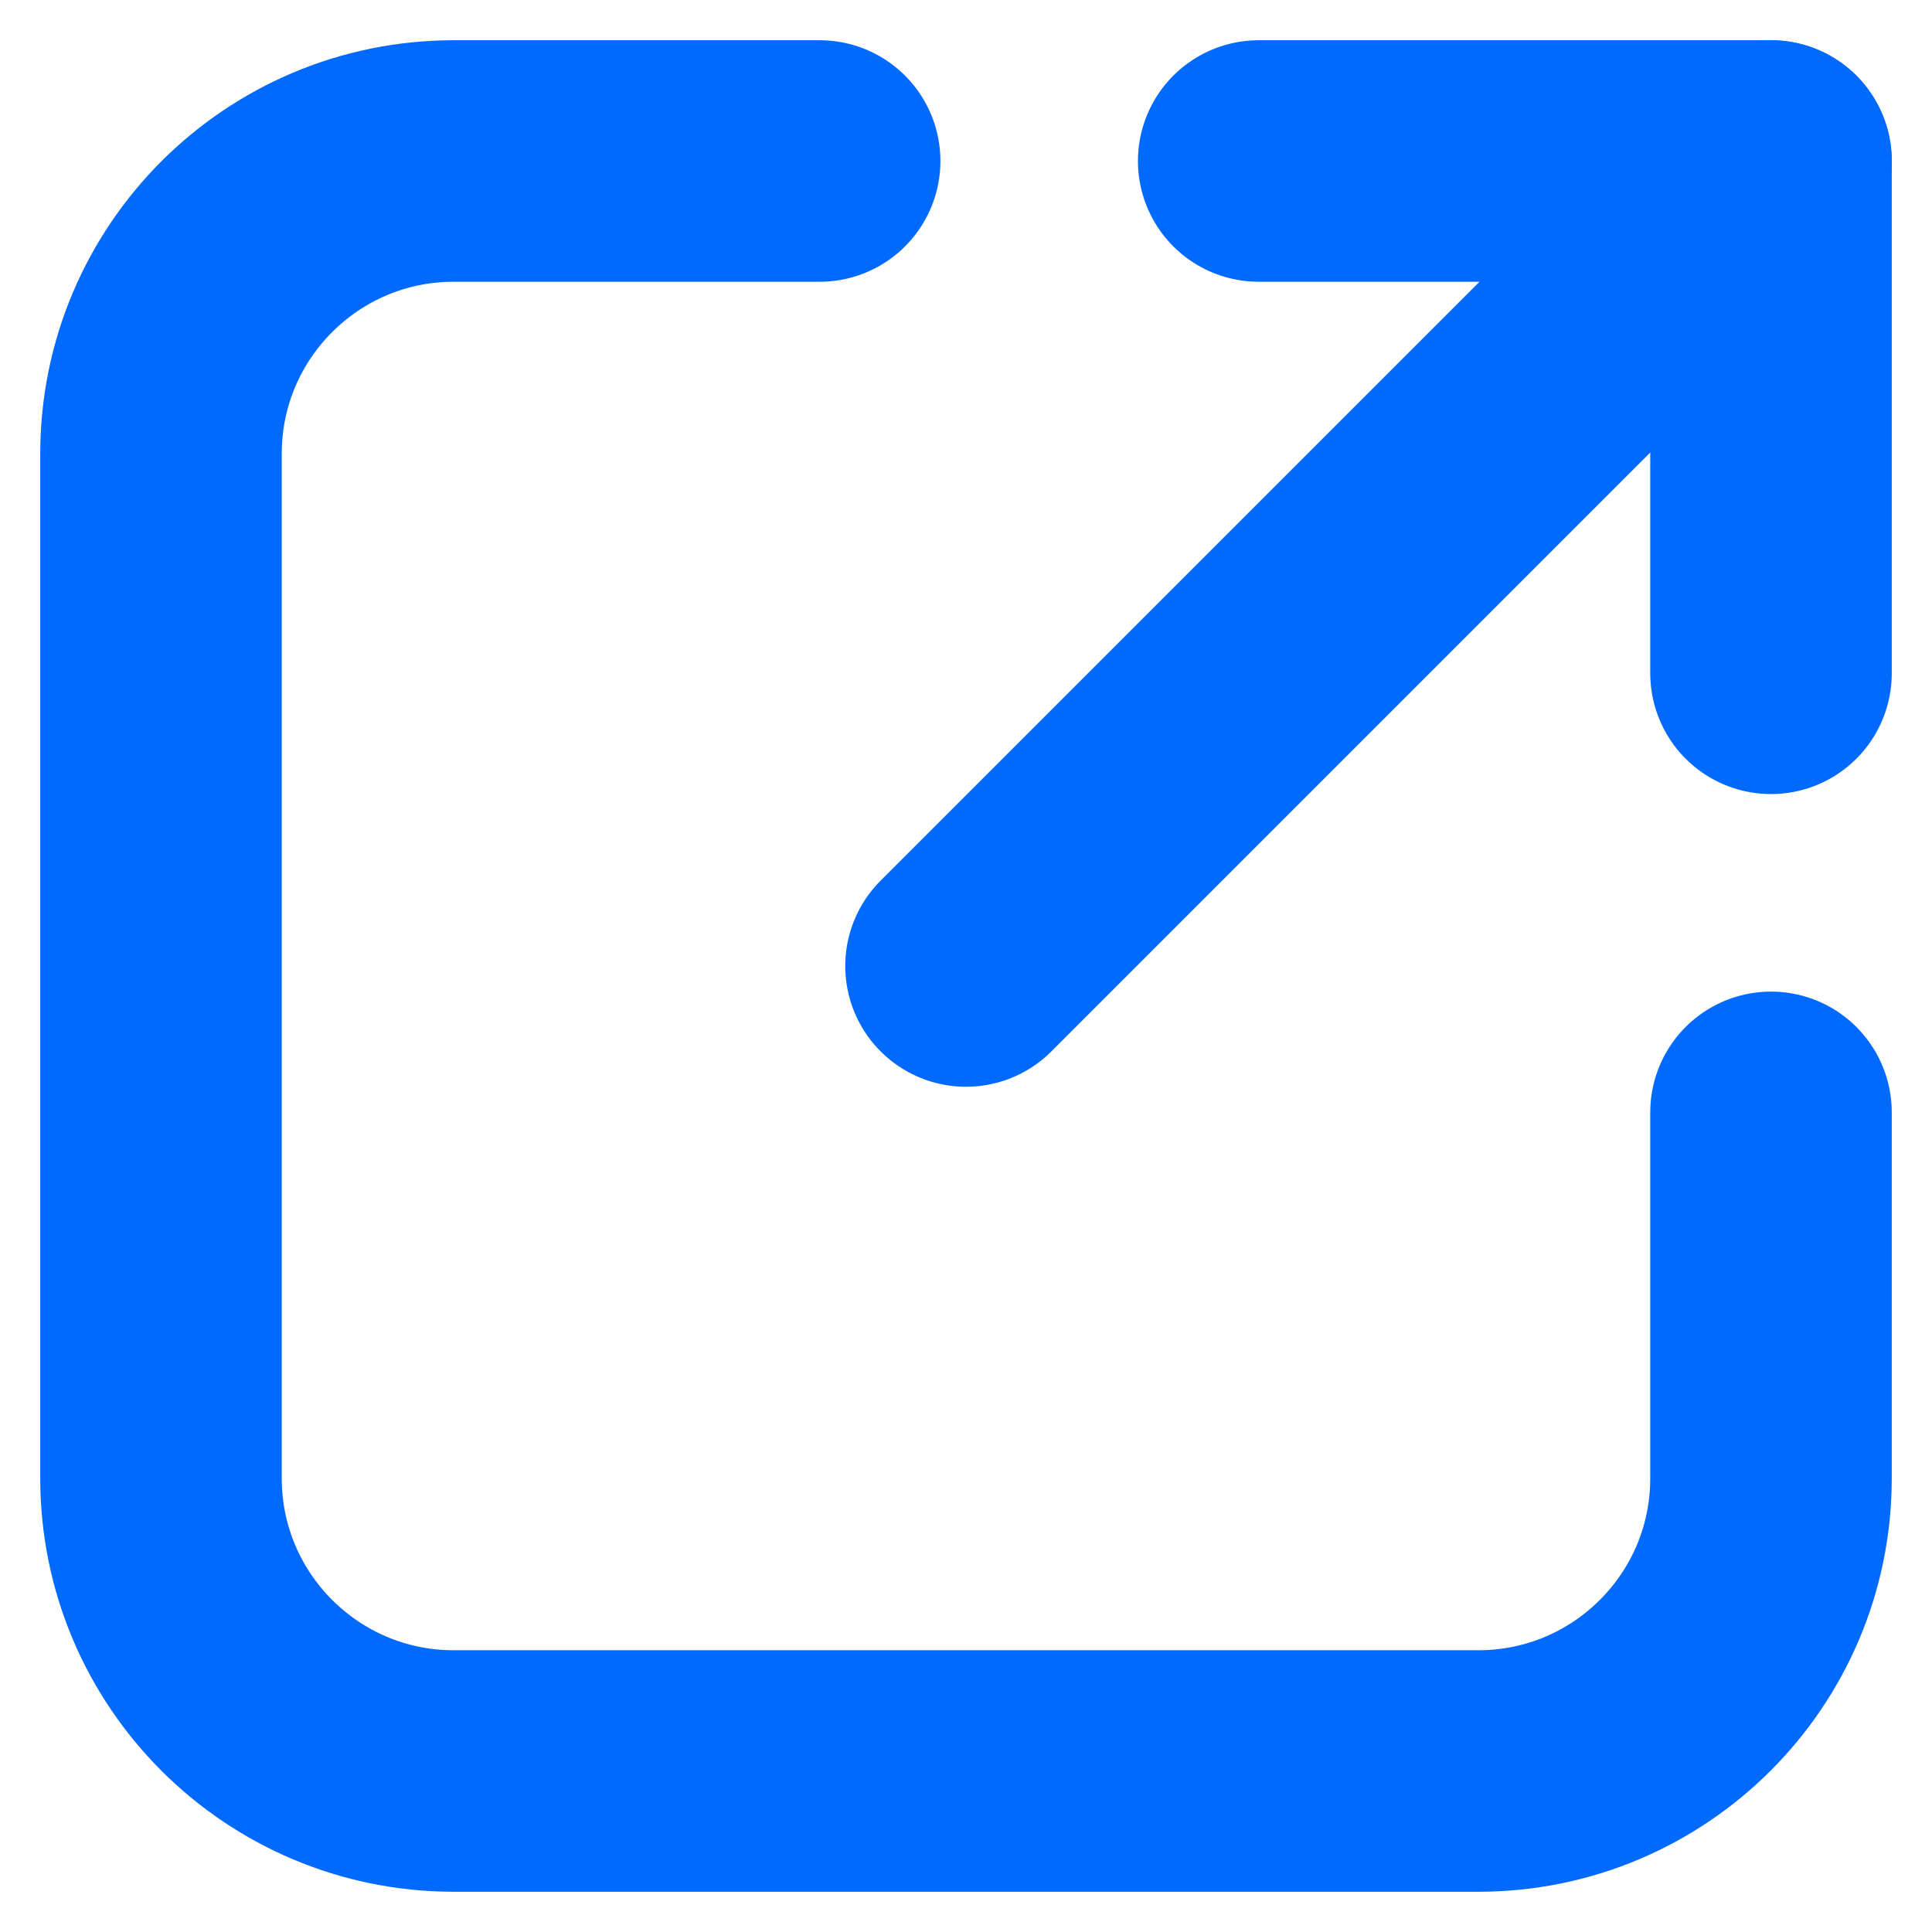
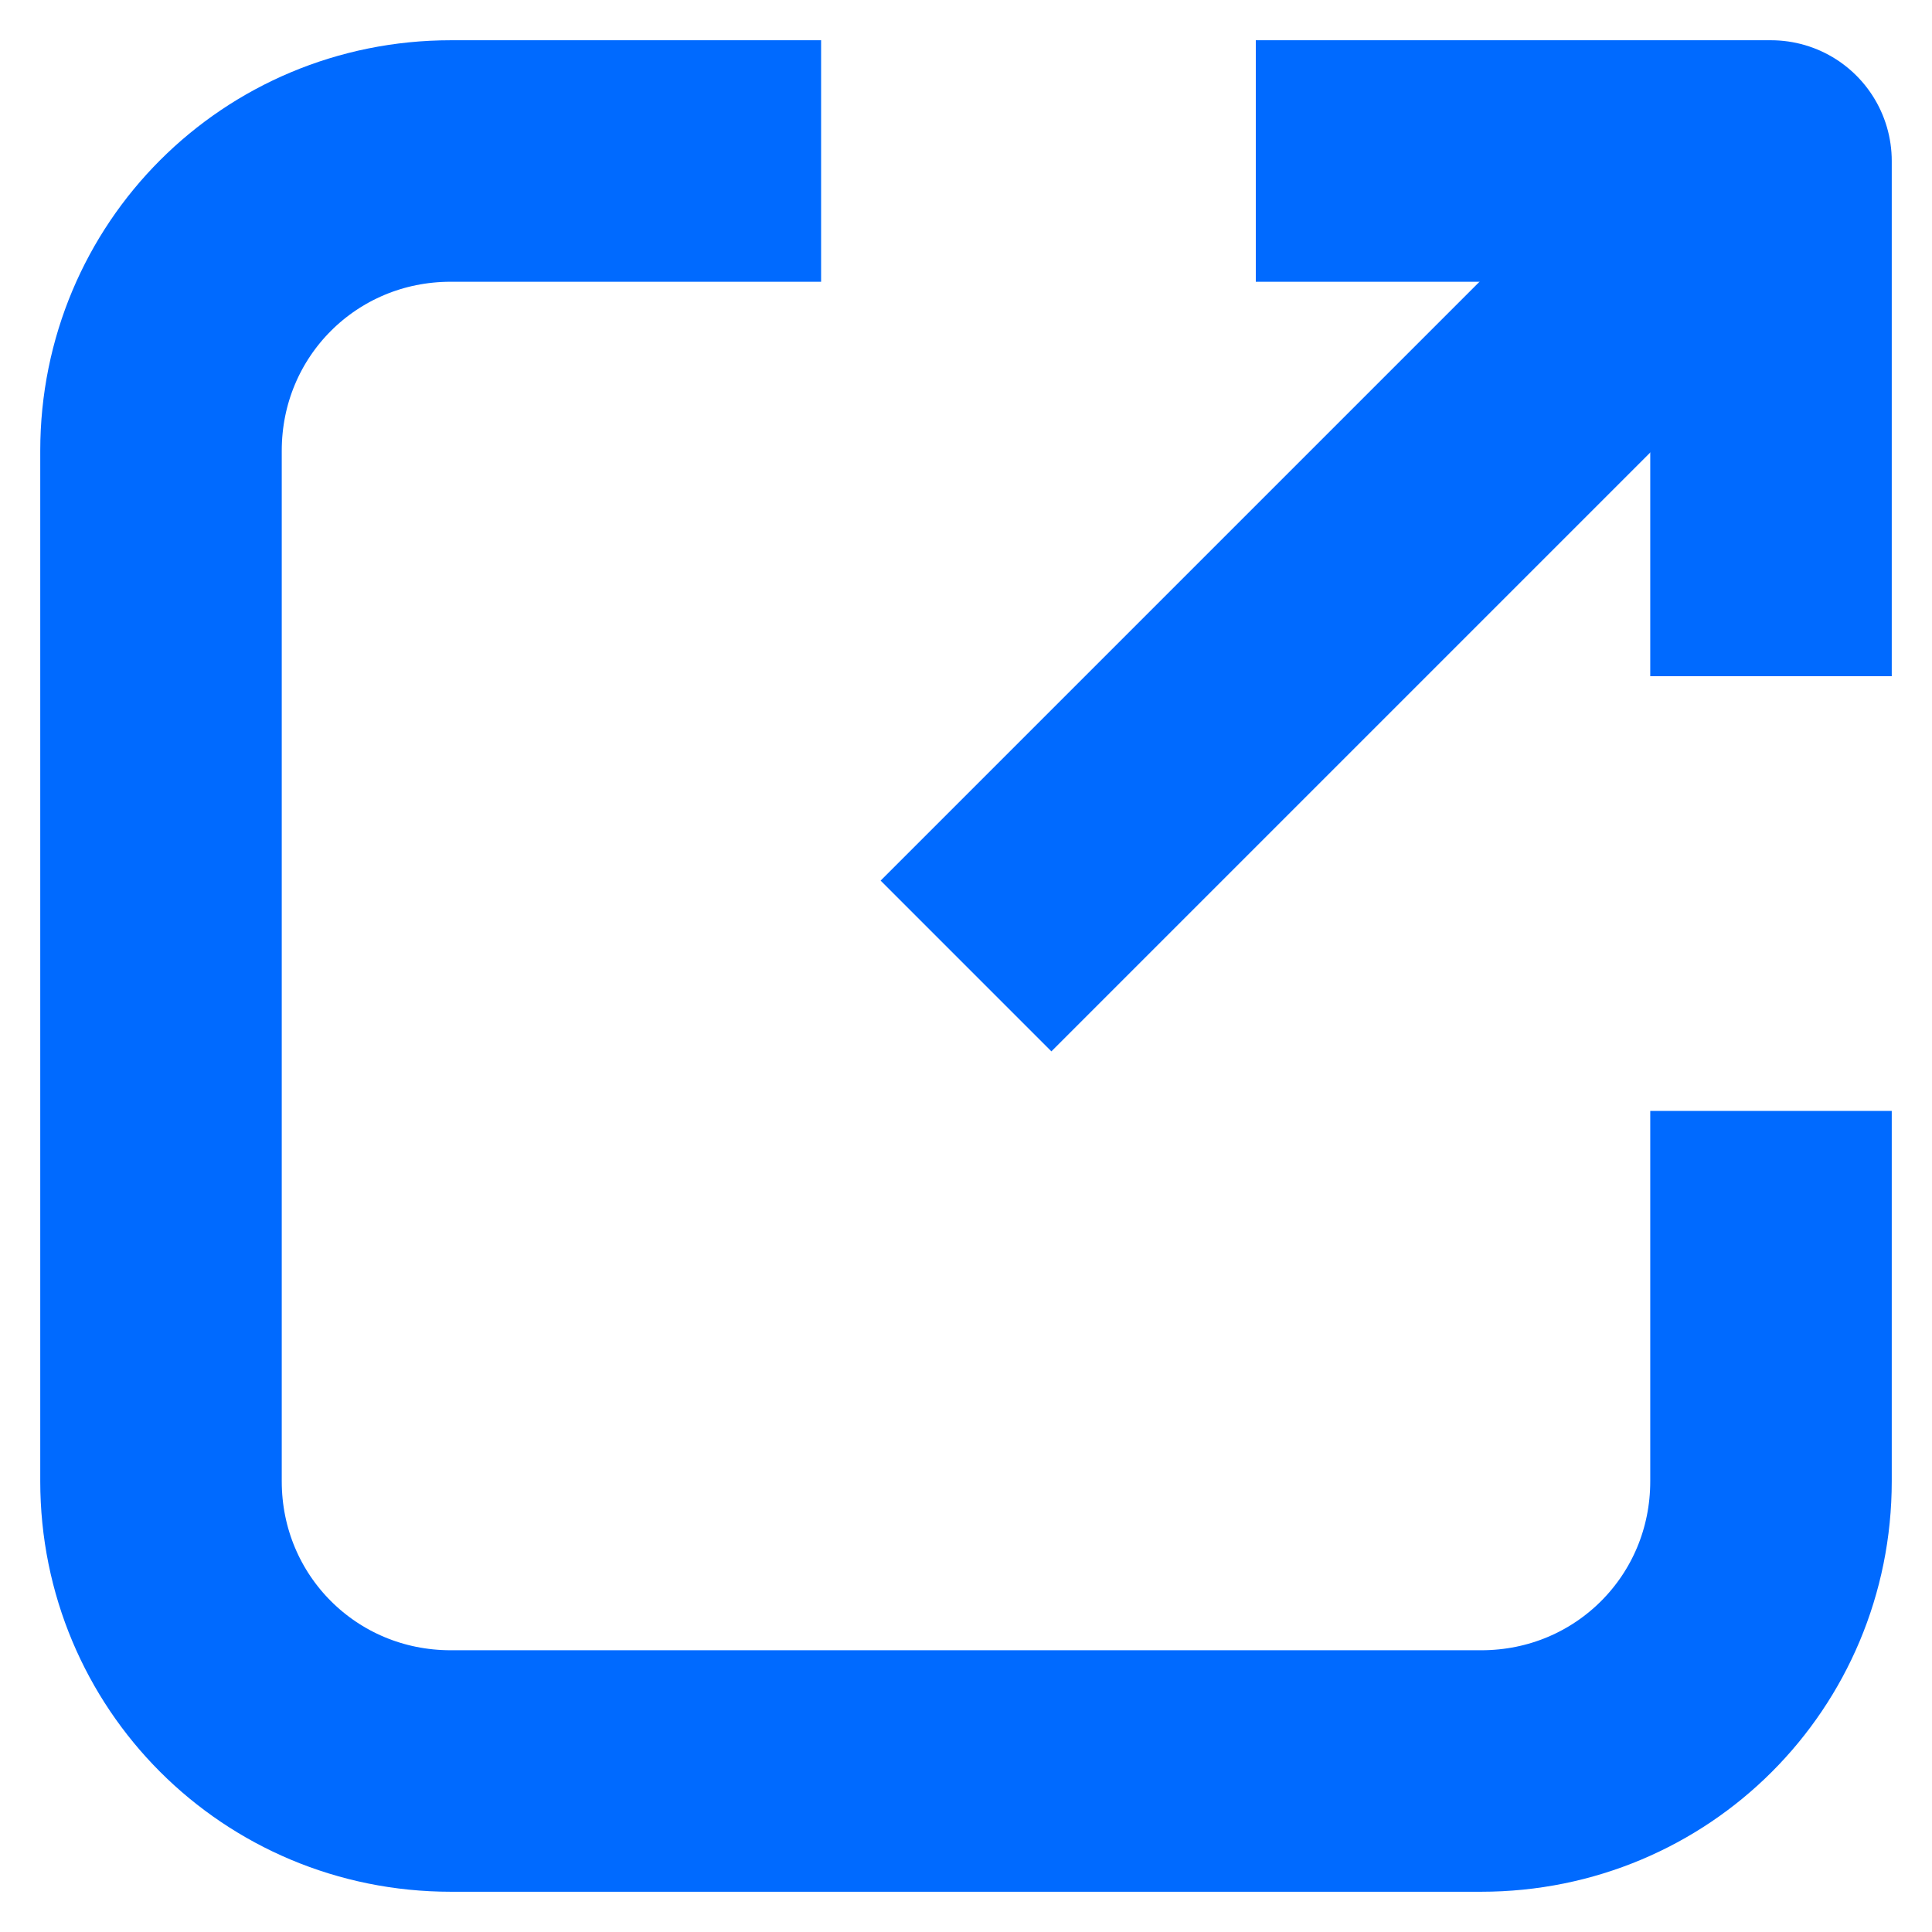
<svg xmlns="http://www.w3.org/2000/svg" width="12" height="12" viewBox="0 0 12 12" fill="none">
-   <path d="M11 6.909V9.182C11 10.186 10.186 11 9.182 11H2.818C1.814 11 1 10.186 1 9.182V2.818C1 1.814 1.814 1 2.818 1H5.091" stroke="#006AFF" stroke-width="1.5" stroke-miterlimit="10" stroke-linecap="round" stroke-linejoin="round" />
-   <path d="M7.818 1H11V4.182" stroke="#006AFF" stroke-width="1.5" stroke-miterlimit="10" stroke-linecap="round" stroke-linejoin="round" />
-   <path d="M11 1L6 6" stroke="#006AFF" stroke-width="1.5" stroke-miterlimit="10" stroke-linecap="round" stroke-linejoin="round" />
+   <style>.a{stroke-linejoin:round;stroke-width:1.5;stroke:#006AFF;}</style>
+   <path d="M11 6.9V9.2C11 10.2 10.2 11 9.2 11H2.8C1.8 11 1 10.2 1 9.2V2.8C1 1.8 1.8 1 2.8 1H5.1" class="a" />
+   <path d="M7.8 1H11V4.2" class="a" />
+   <path d="M11 1L6 6" class="a" />
</svg>
